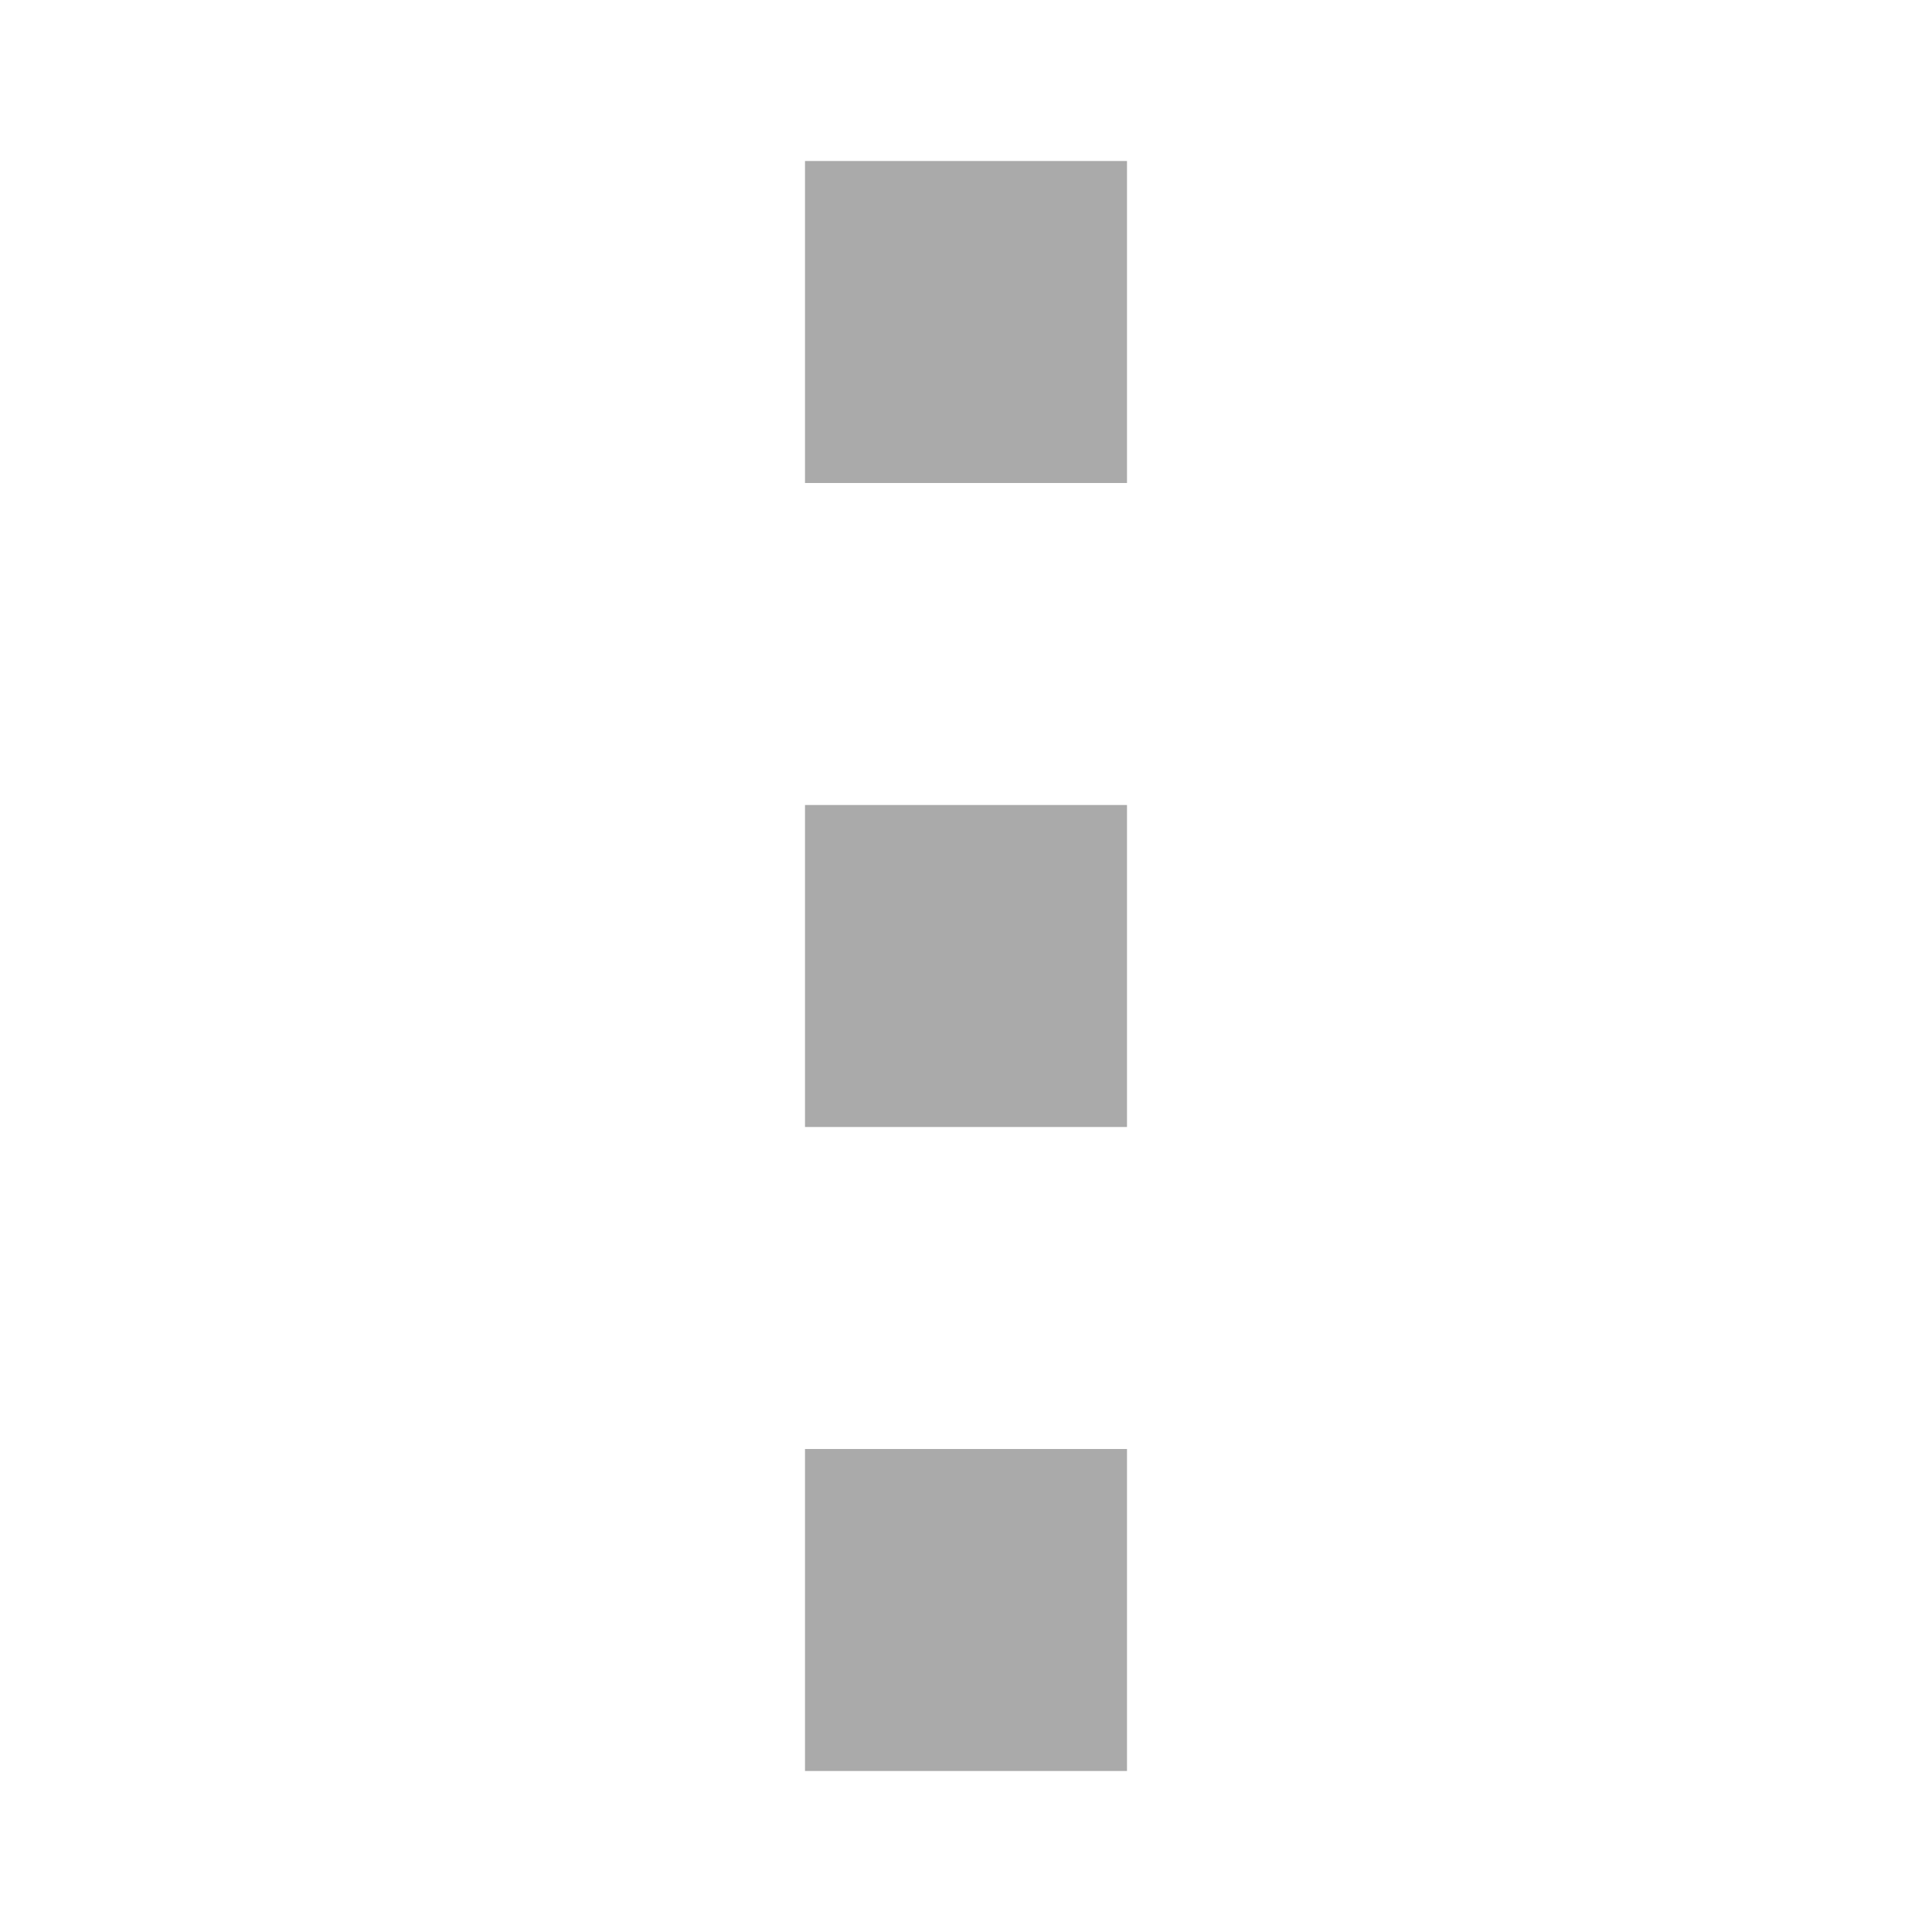
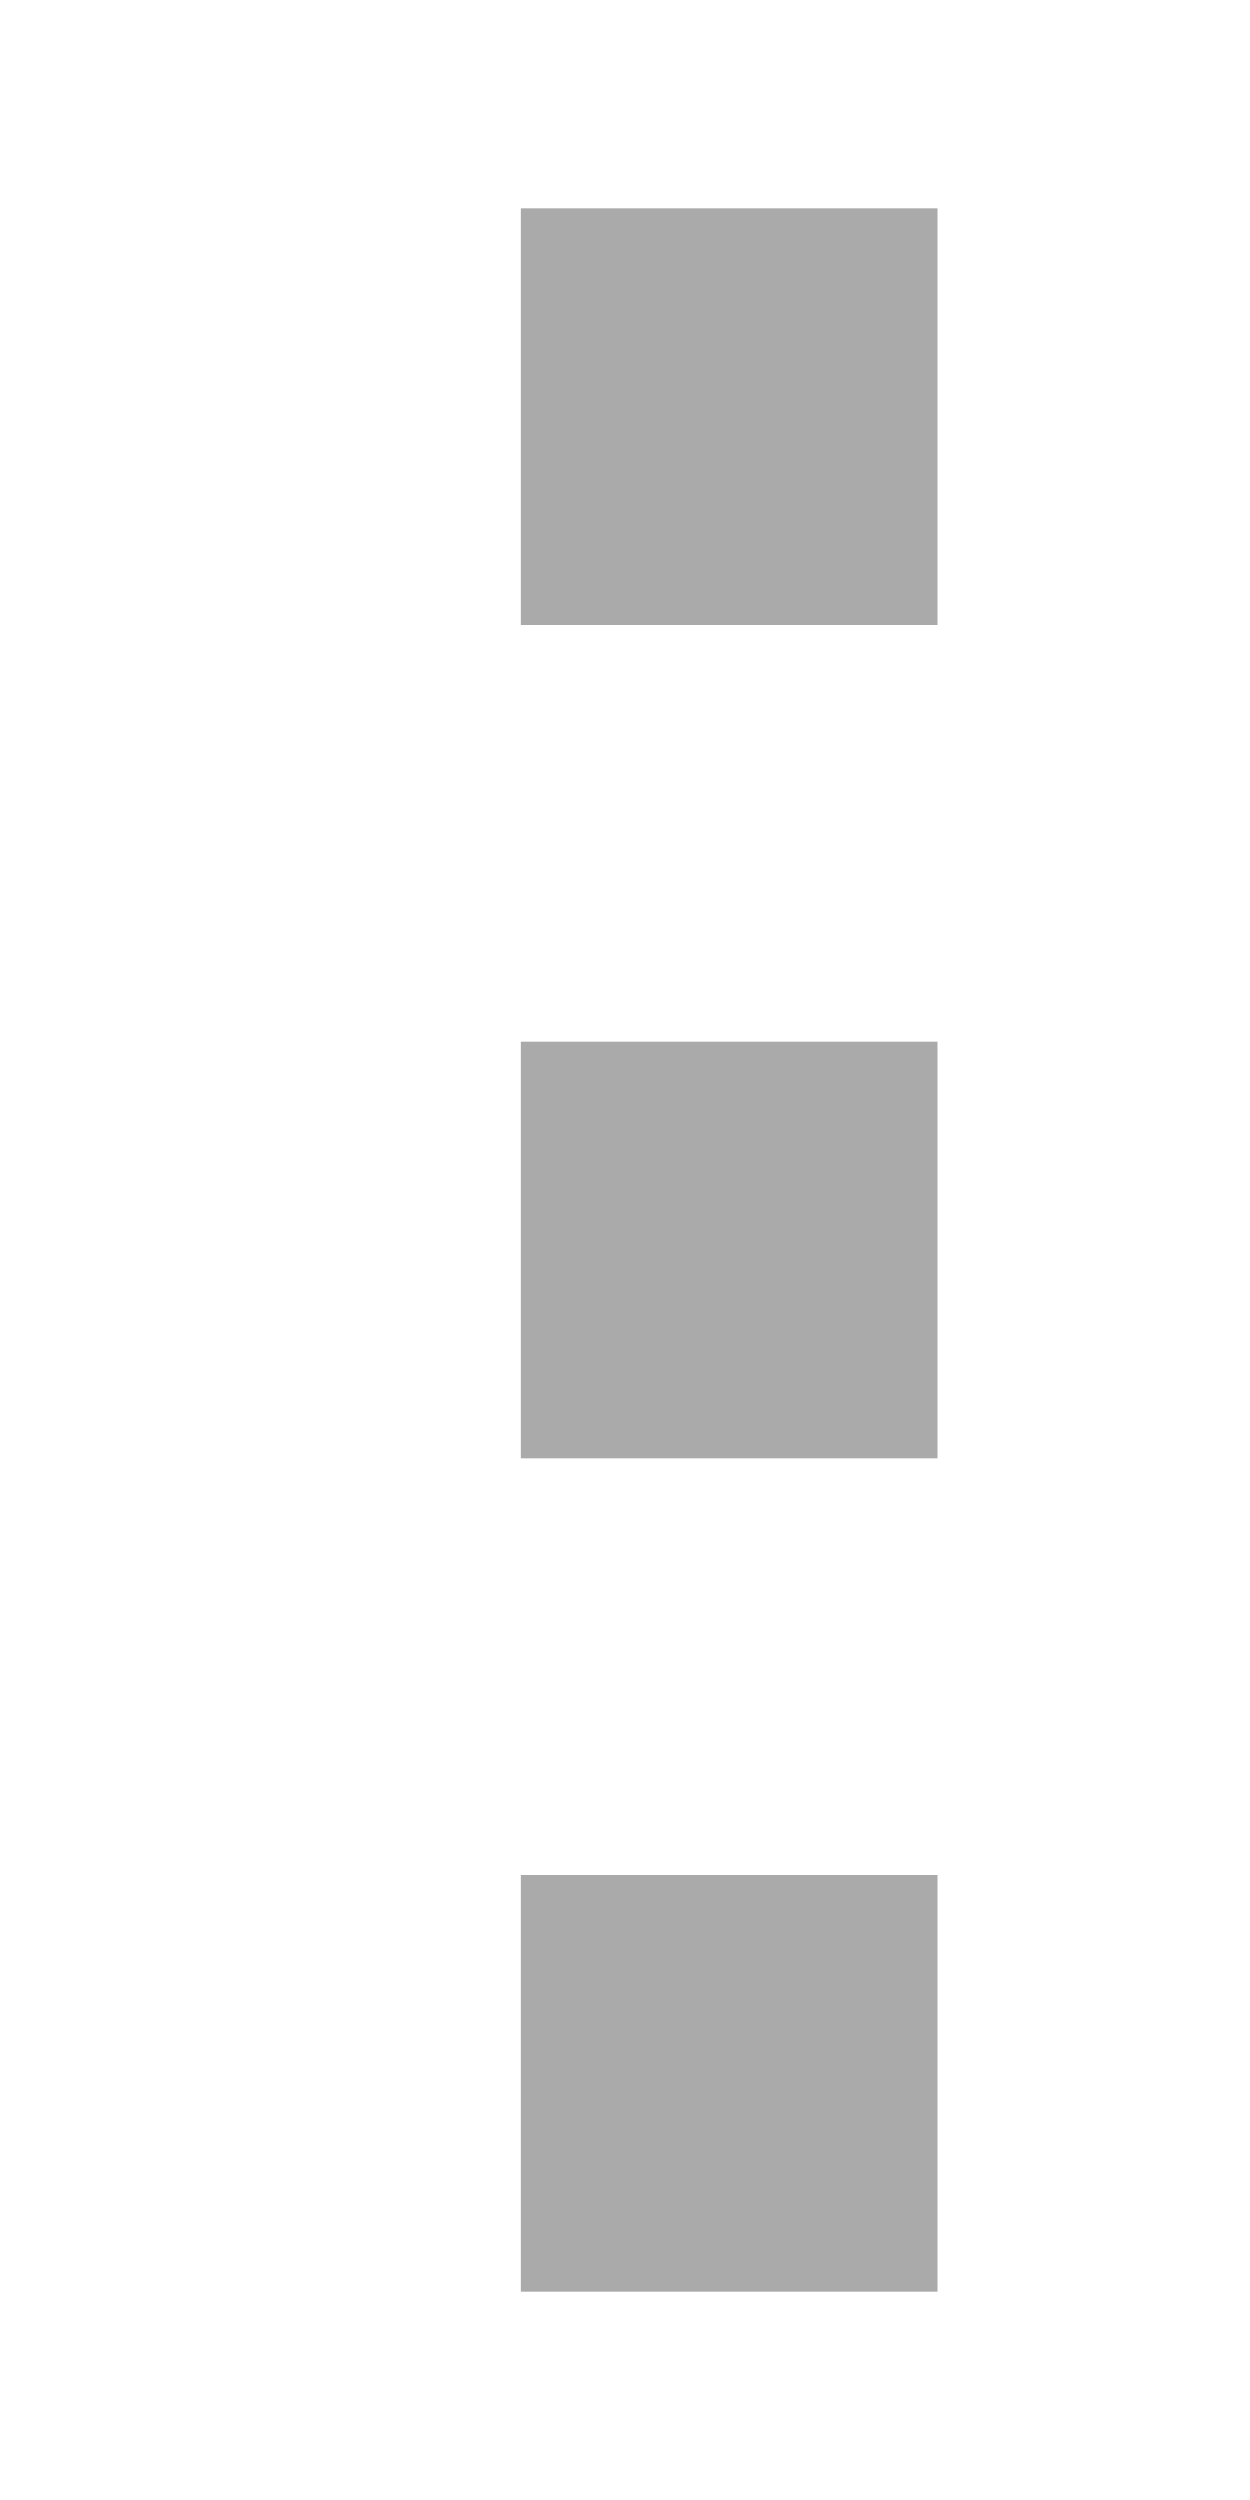
- <svg xmlns="http://www.w3.org/2000/svg" id="svg2985" height="24" width="24" version="1.1">
+ <svg xmlns="http://www.w3.org/2000/svg" id="svg2985" height="24" width="12" version="1.1">
  <g id="layer1" fill="#aaa">
-     <rect id="rect1" height="4" width="4" y="2" x="10" />
-     <rect id="rect2" height="4" width="4" y="10" x="10" />
-     <rect id="rect3" height="4" width="4" y="18" x="10" />
+     <rect id="rect1" height="4" width="4" y="2" x="5" />
+     <rect id="rect2" height="4" width="4" y="10" x="5" />
+     <rect id="rect3" height="4" width="4" y="18" x="5" />
  </g>
</svg>
